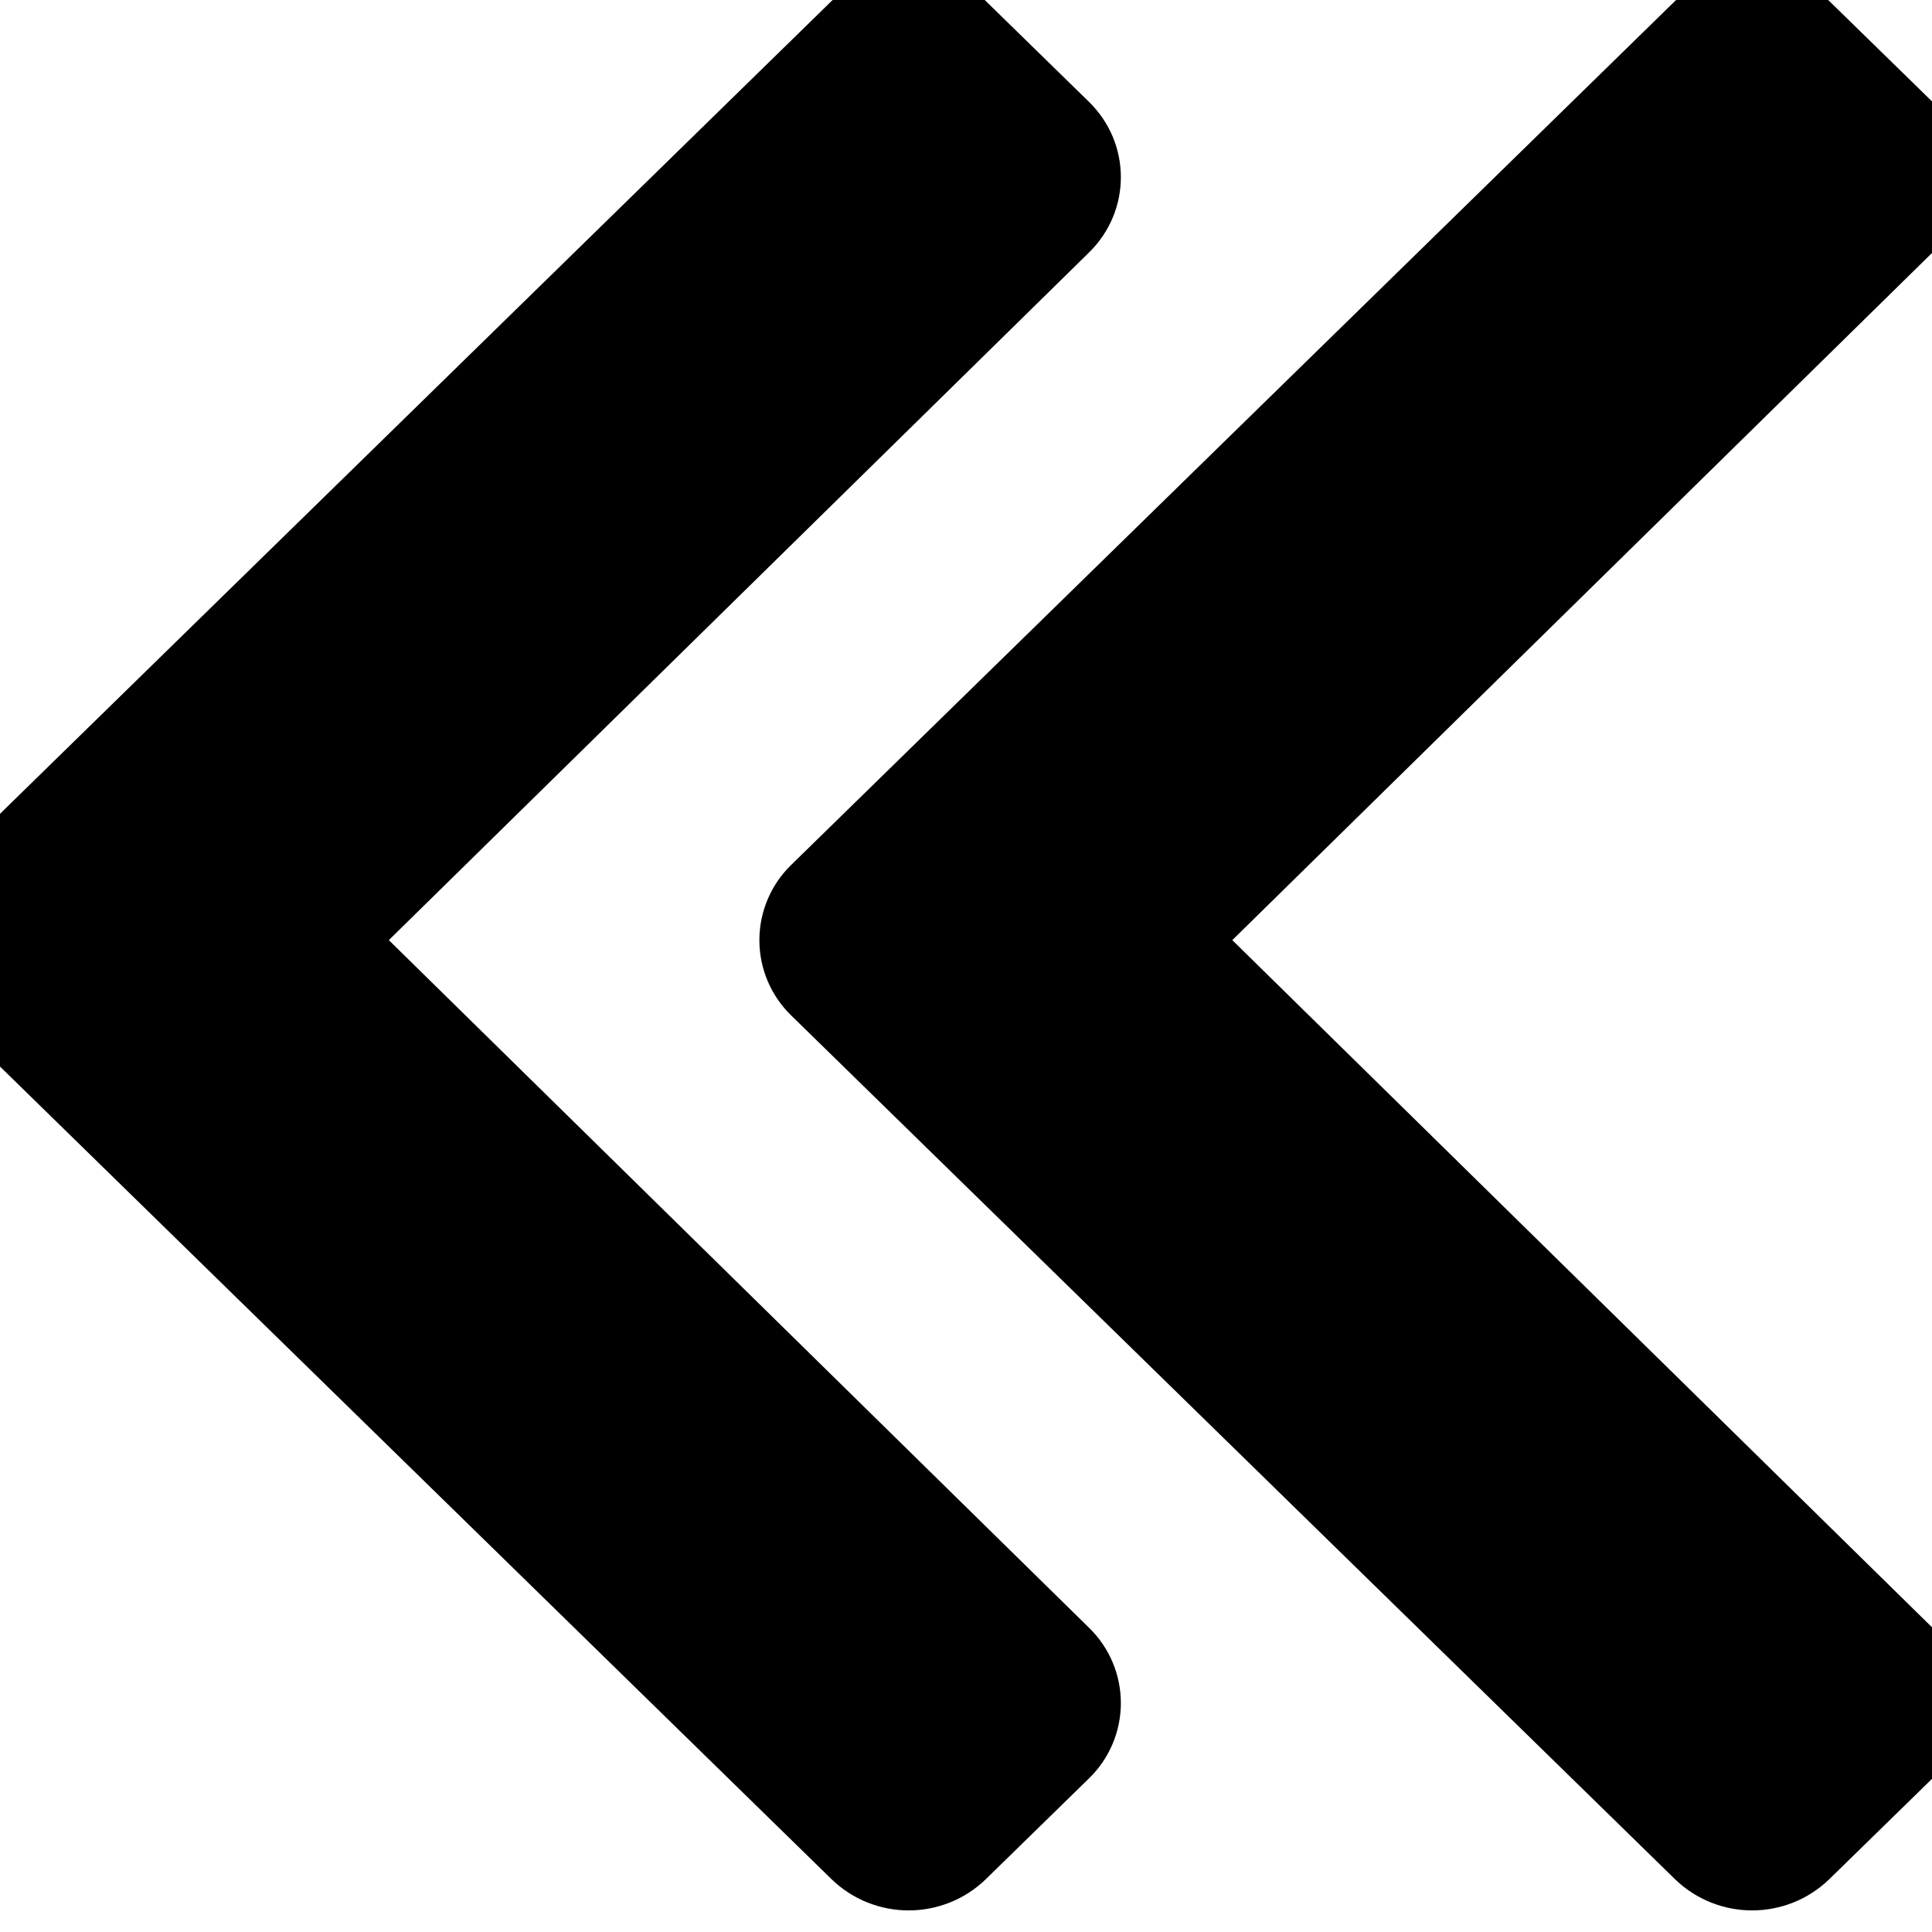
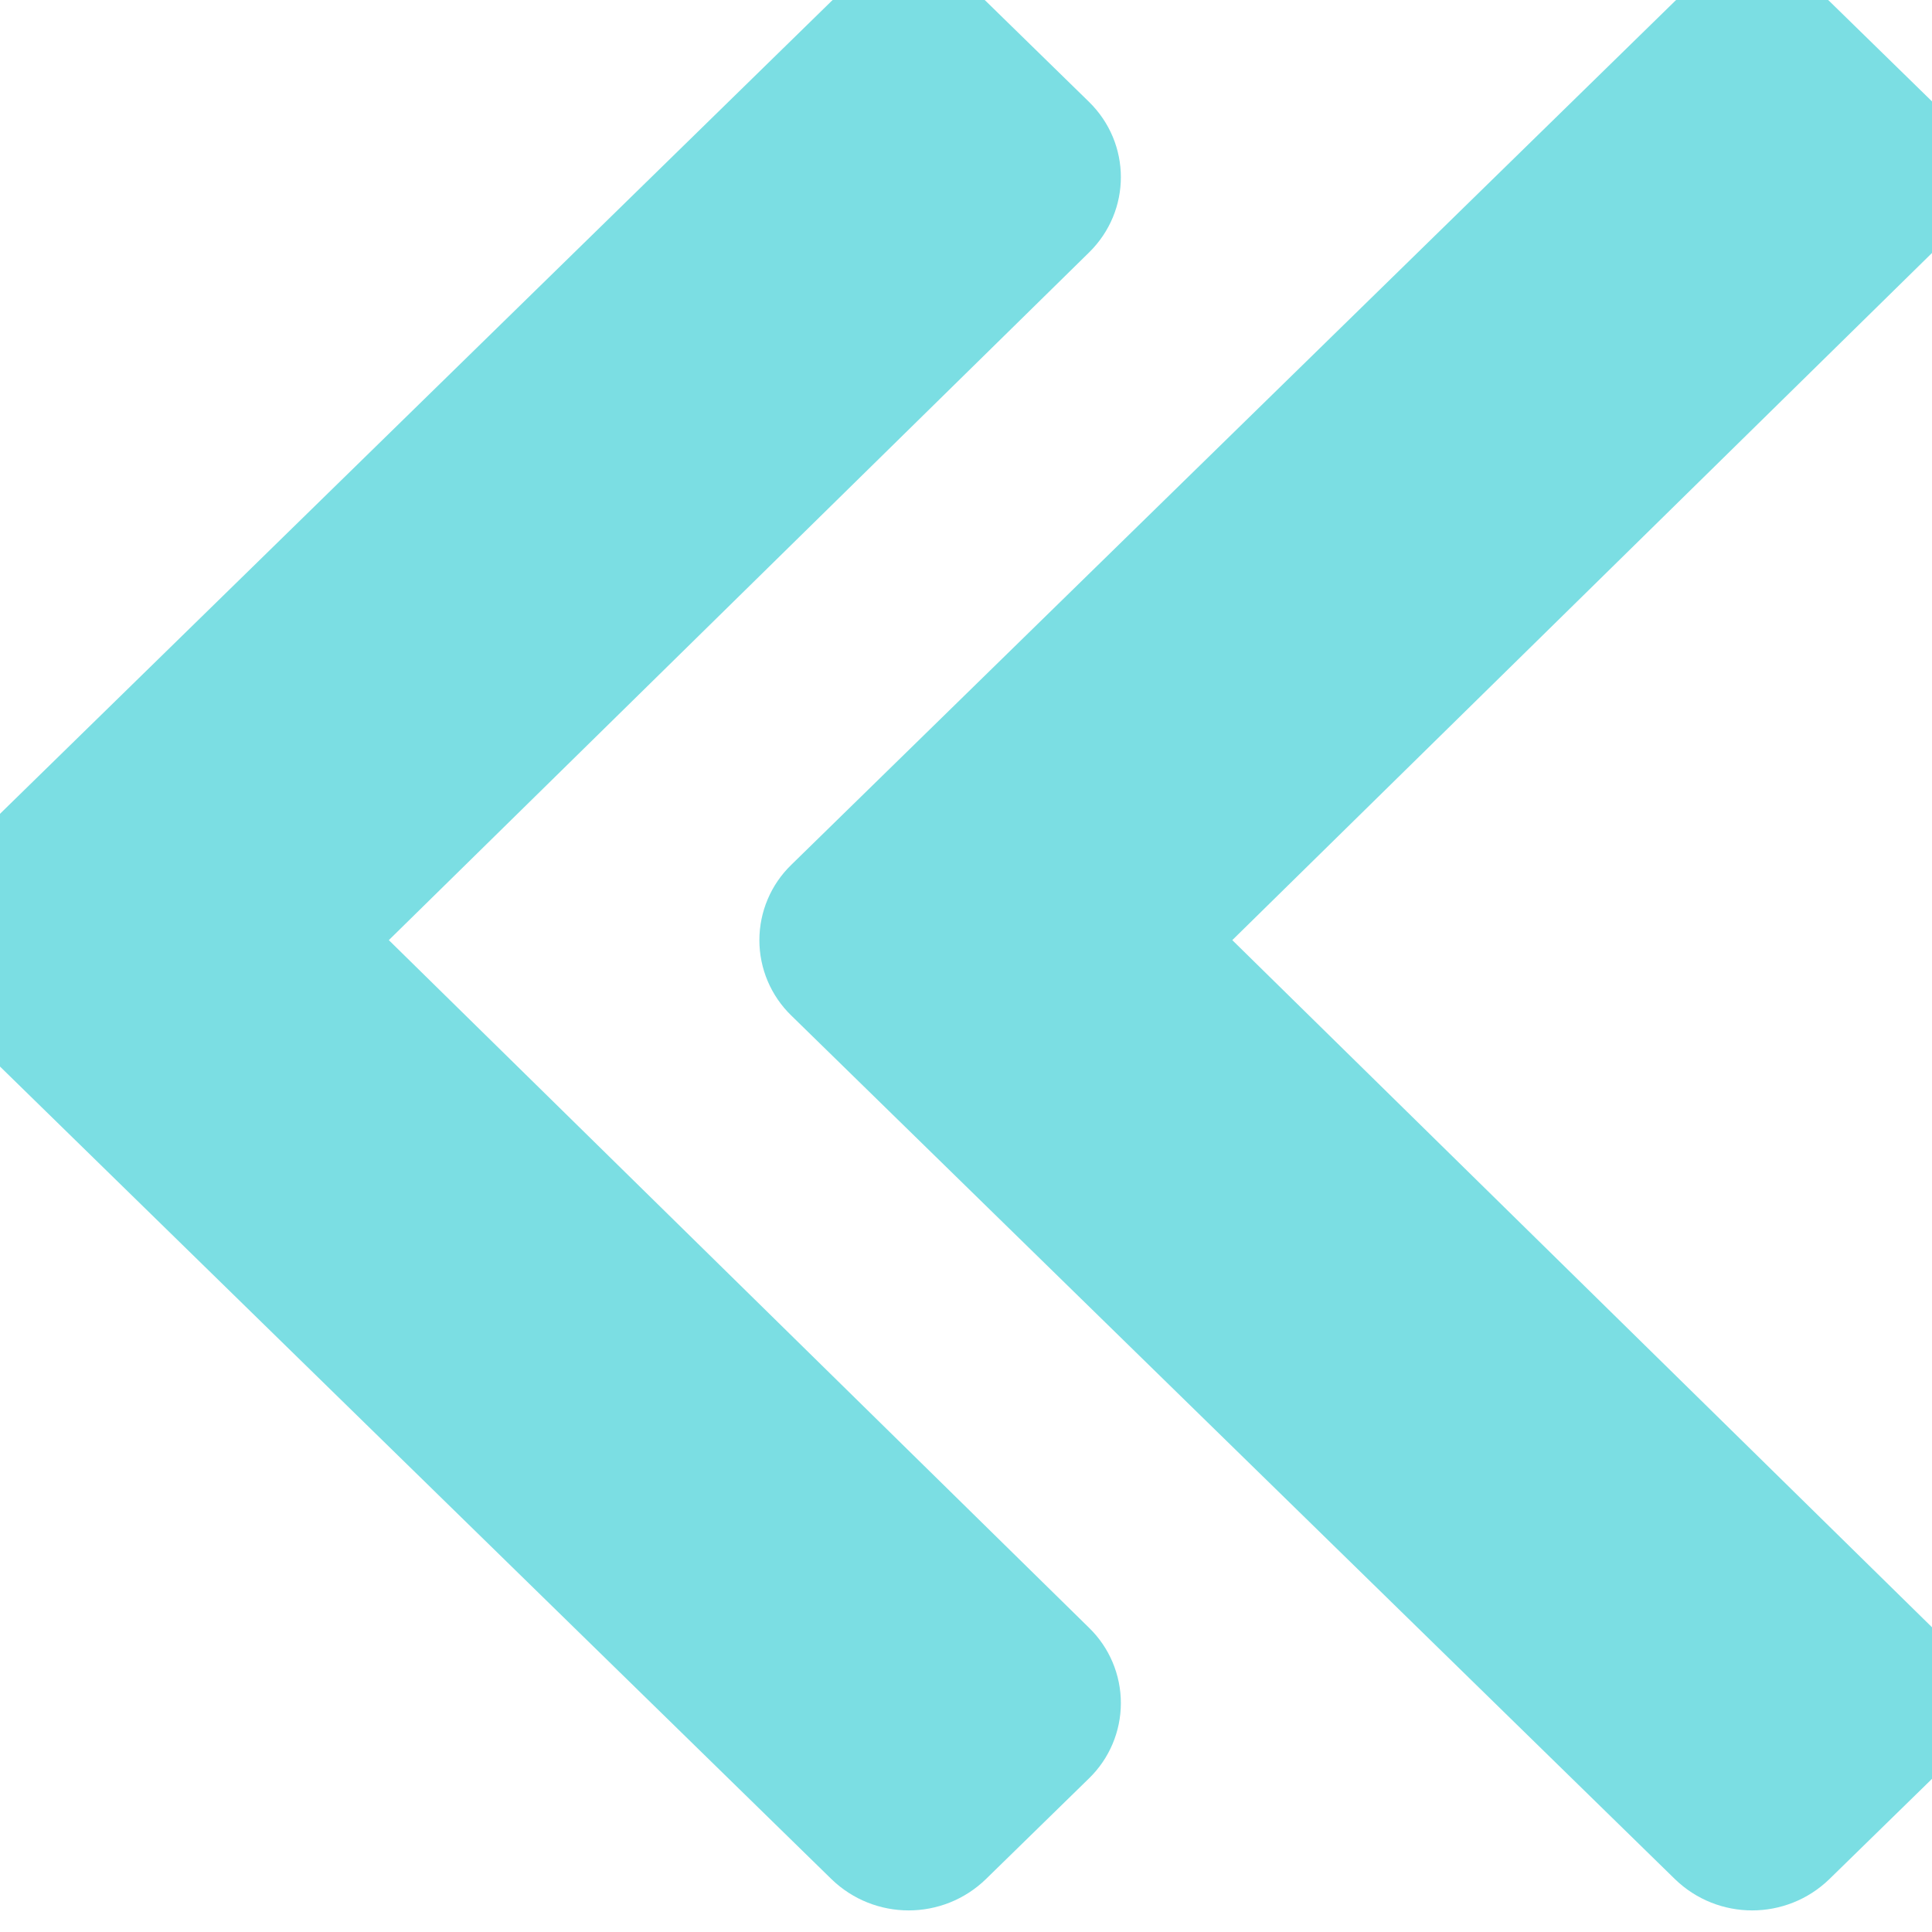
- <svg xmlns="http://www.w3.org/2000/svg" aria-hidden="true" fill="currentColor" height="1em" width="1em" viewBox="64 64 896 896">
+ <svg xmlns="http://www.w3.org/2000/svg" aria-hidden="true" fill="rgb(123 222 227)" height="1em" width="1em" viewBox="64 64 896 896">
  <g style="transform: scale(25)">
    <path d="M33.632 2.58a2.058 2.058 0 0 1 2.863 0l1.912 1.868c.79.772.79 2.022.003 2.795L25.42 20l12.99 12.757a1.947 1.947 0 0 1-.003 2.795l-1.912 1.868a2.058 2.058 0 0 1-2.863 0L17.24 21.4a1.947 1.947 0 0 1 0-2.798zm-15.647 0a2.058 2.058 0 0 1 2.863 0l1.912 1.868c.79.772.79 2.022.003 2.795L9.773 20l12.99 12.757a1.947 1.947 0 0 1-.003 2.795l-1.912 1.868a2.058 2.058 0 0 1-2.863 0L1.593 21.4a1.947 1.947 0 0 1 0-2.798z" fill-rule="nonzero" />
  </g>
</svg>
